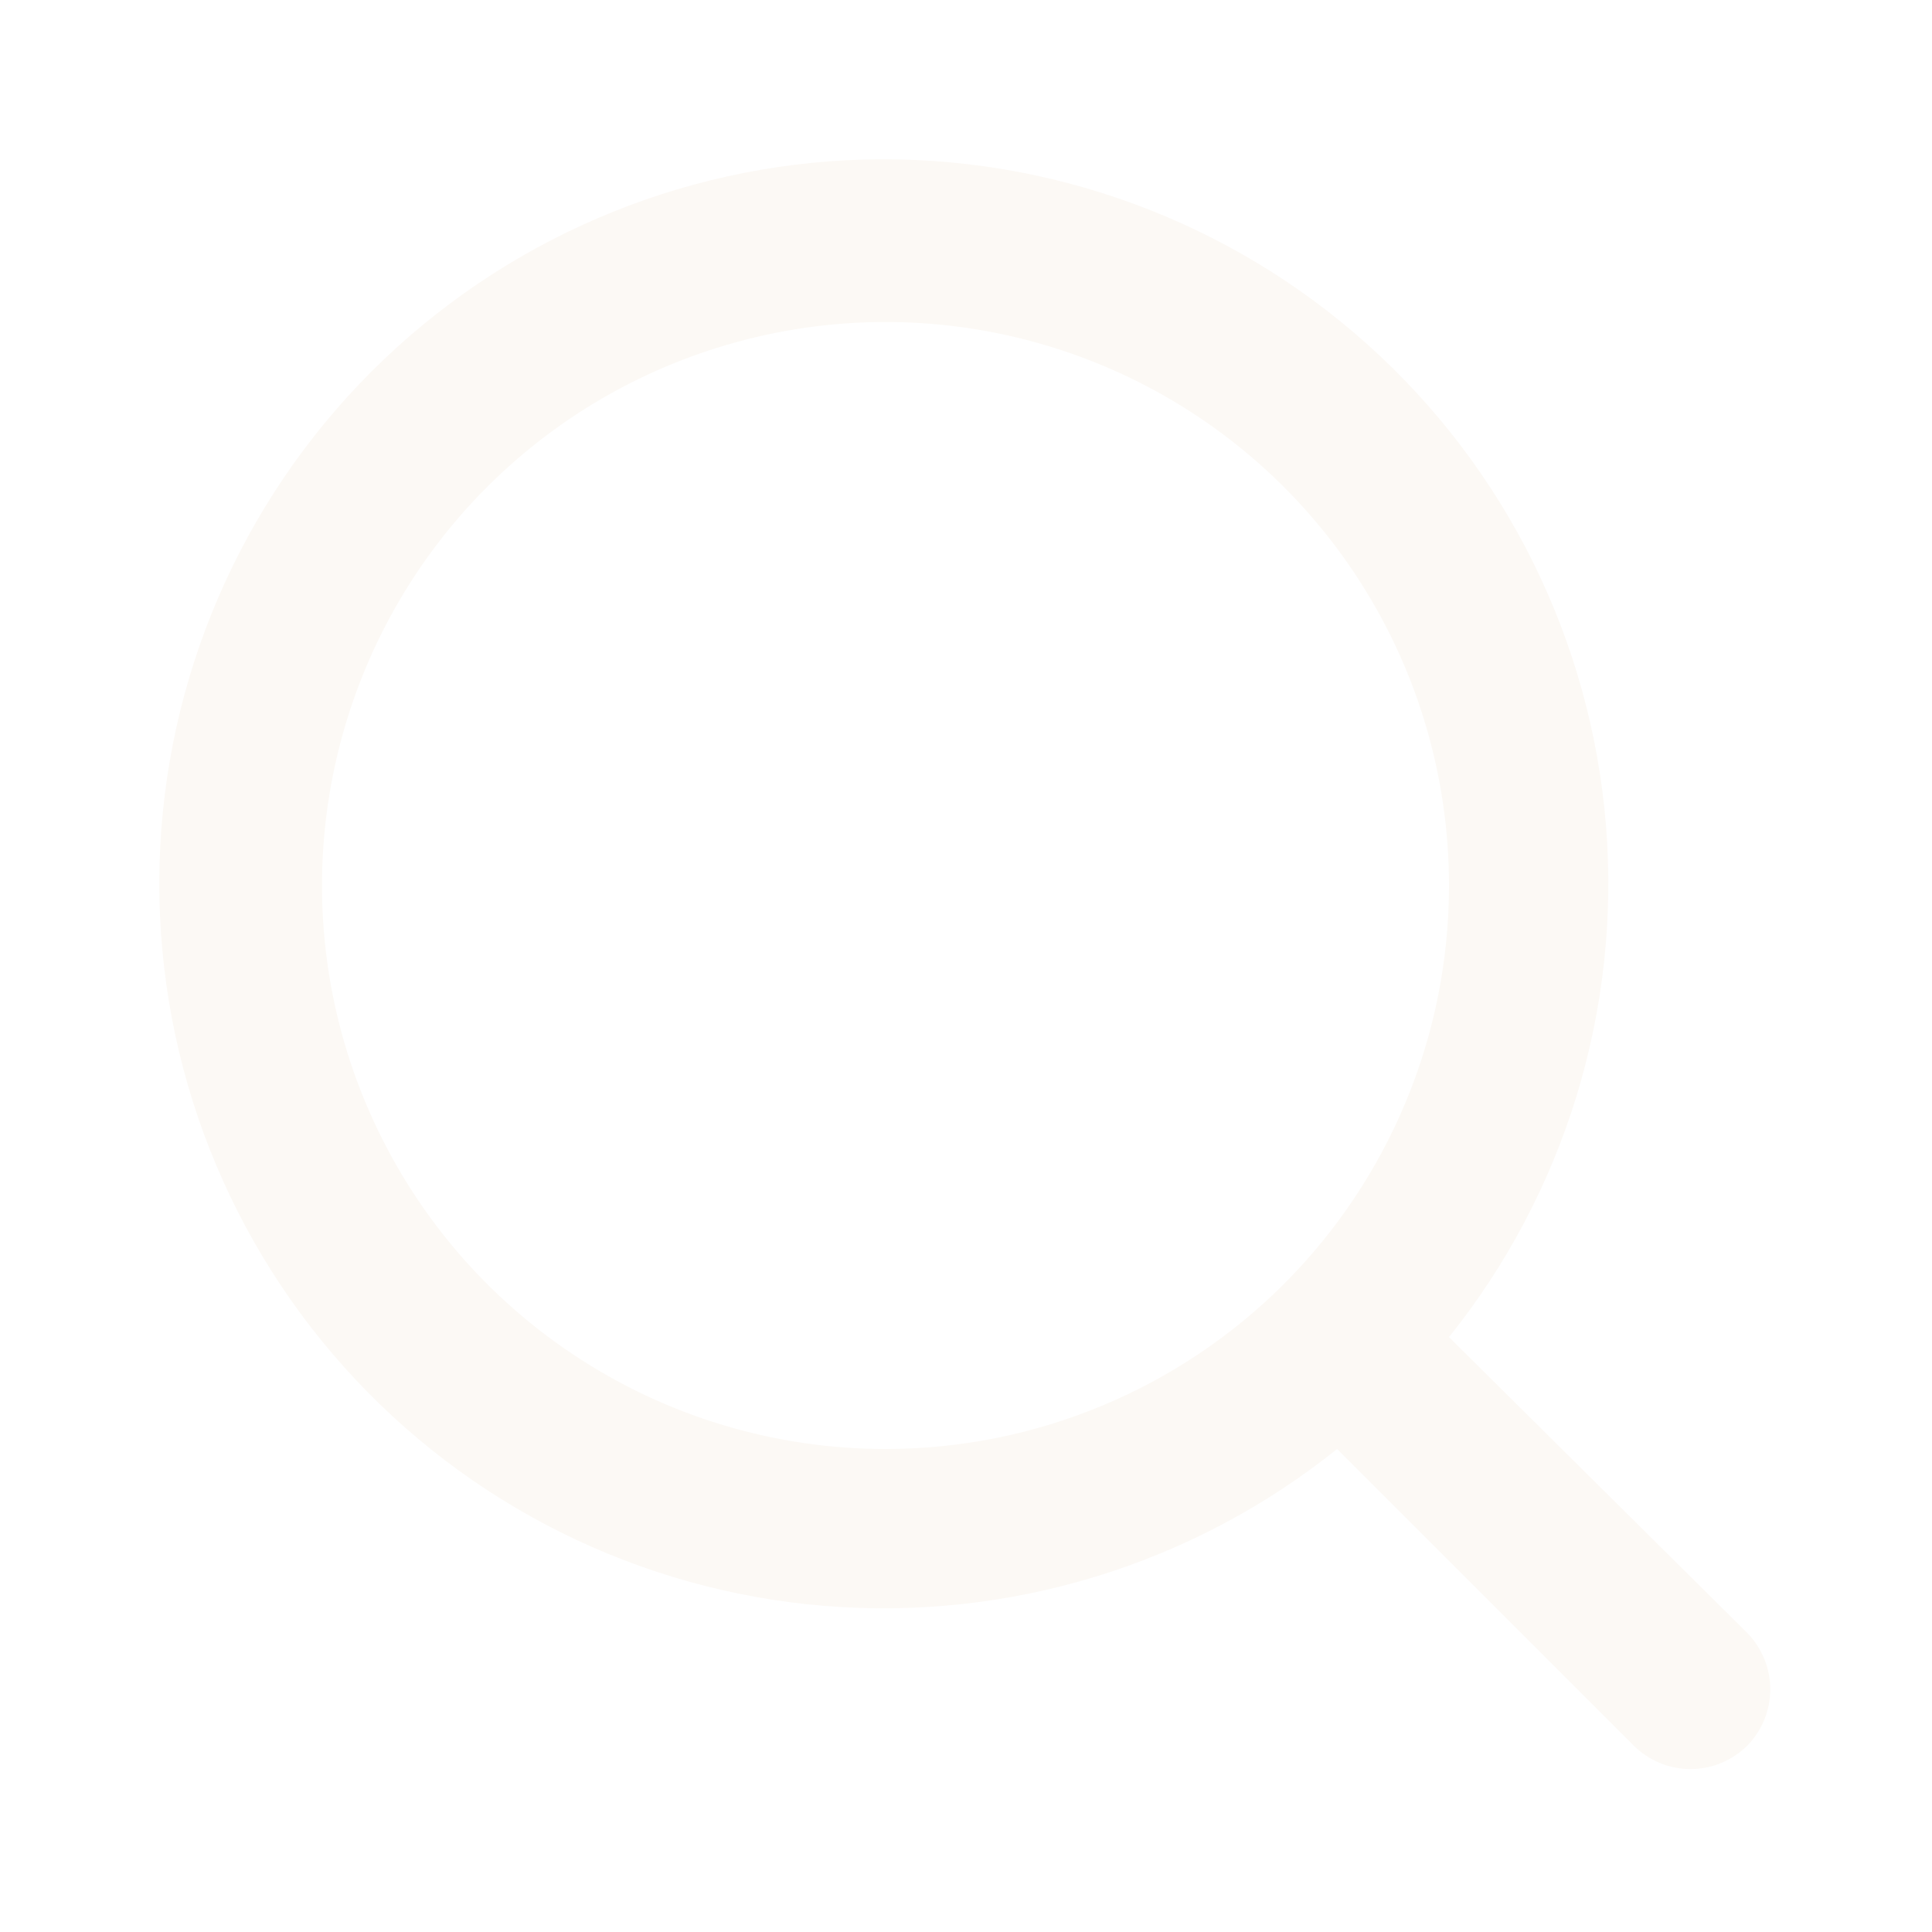
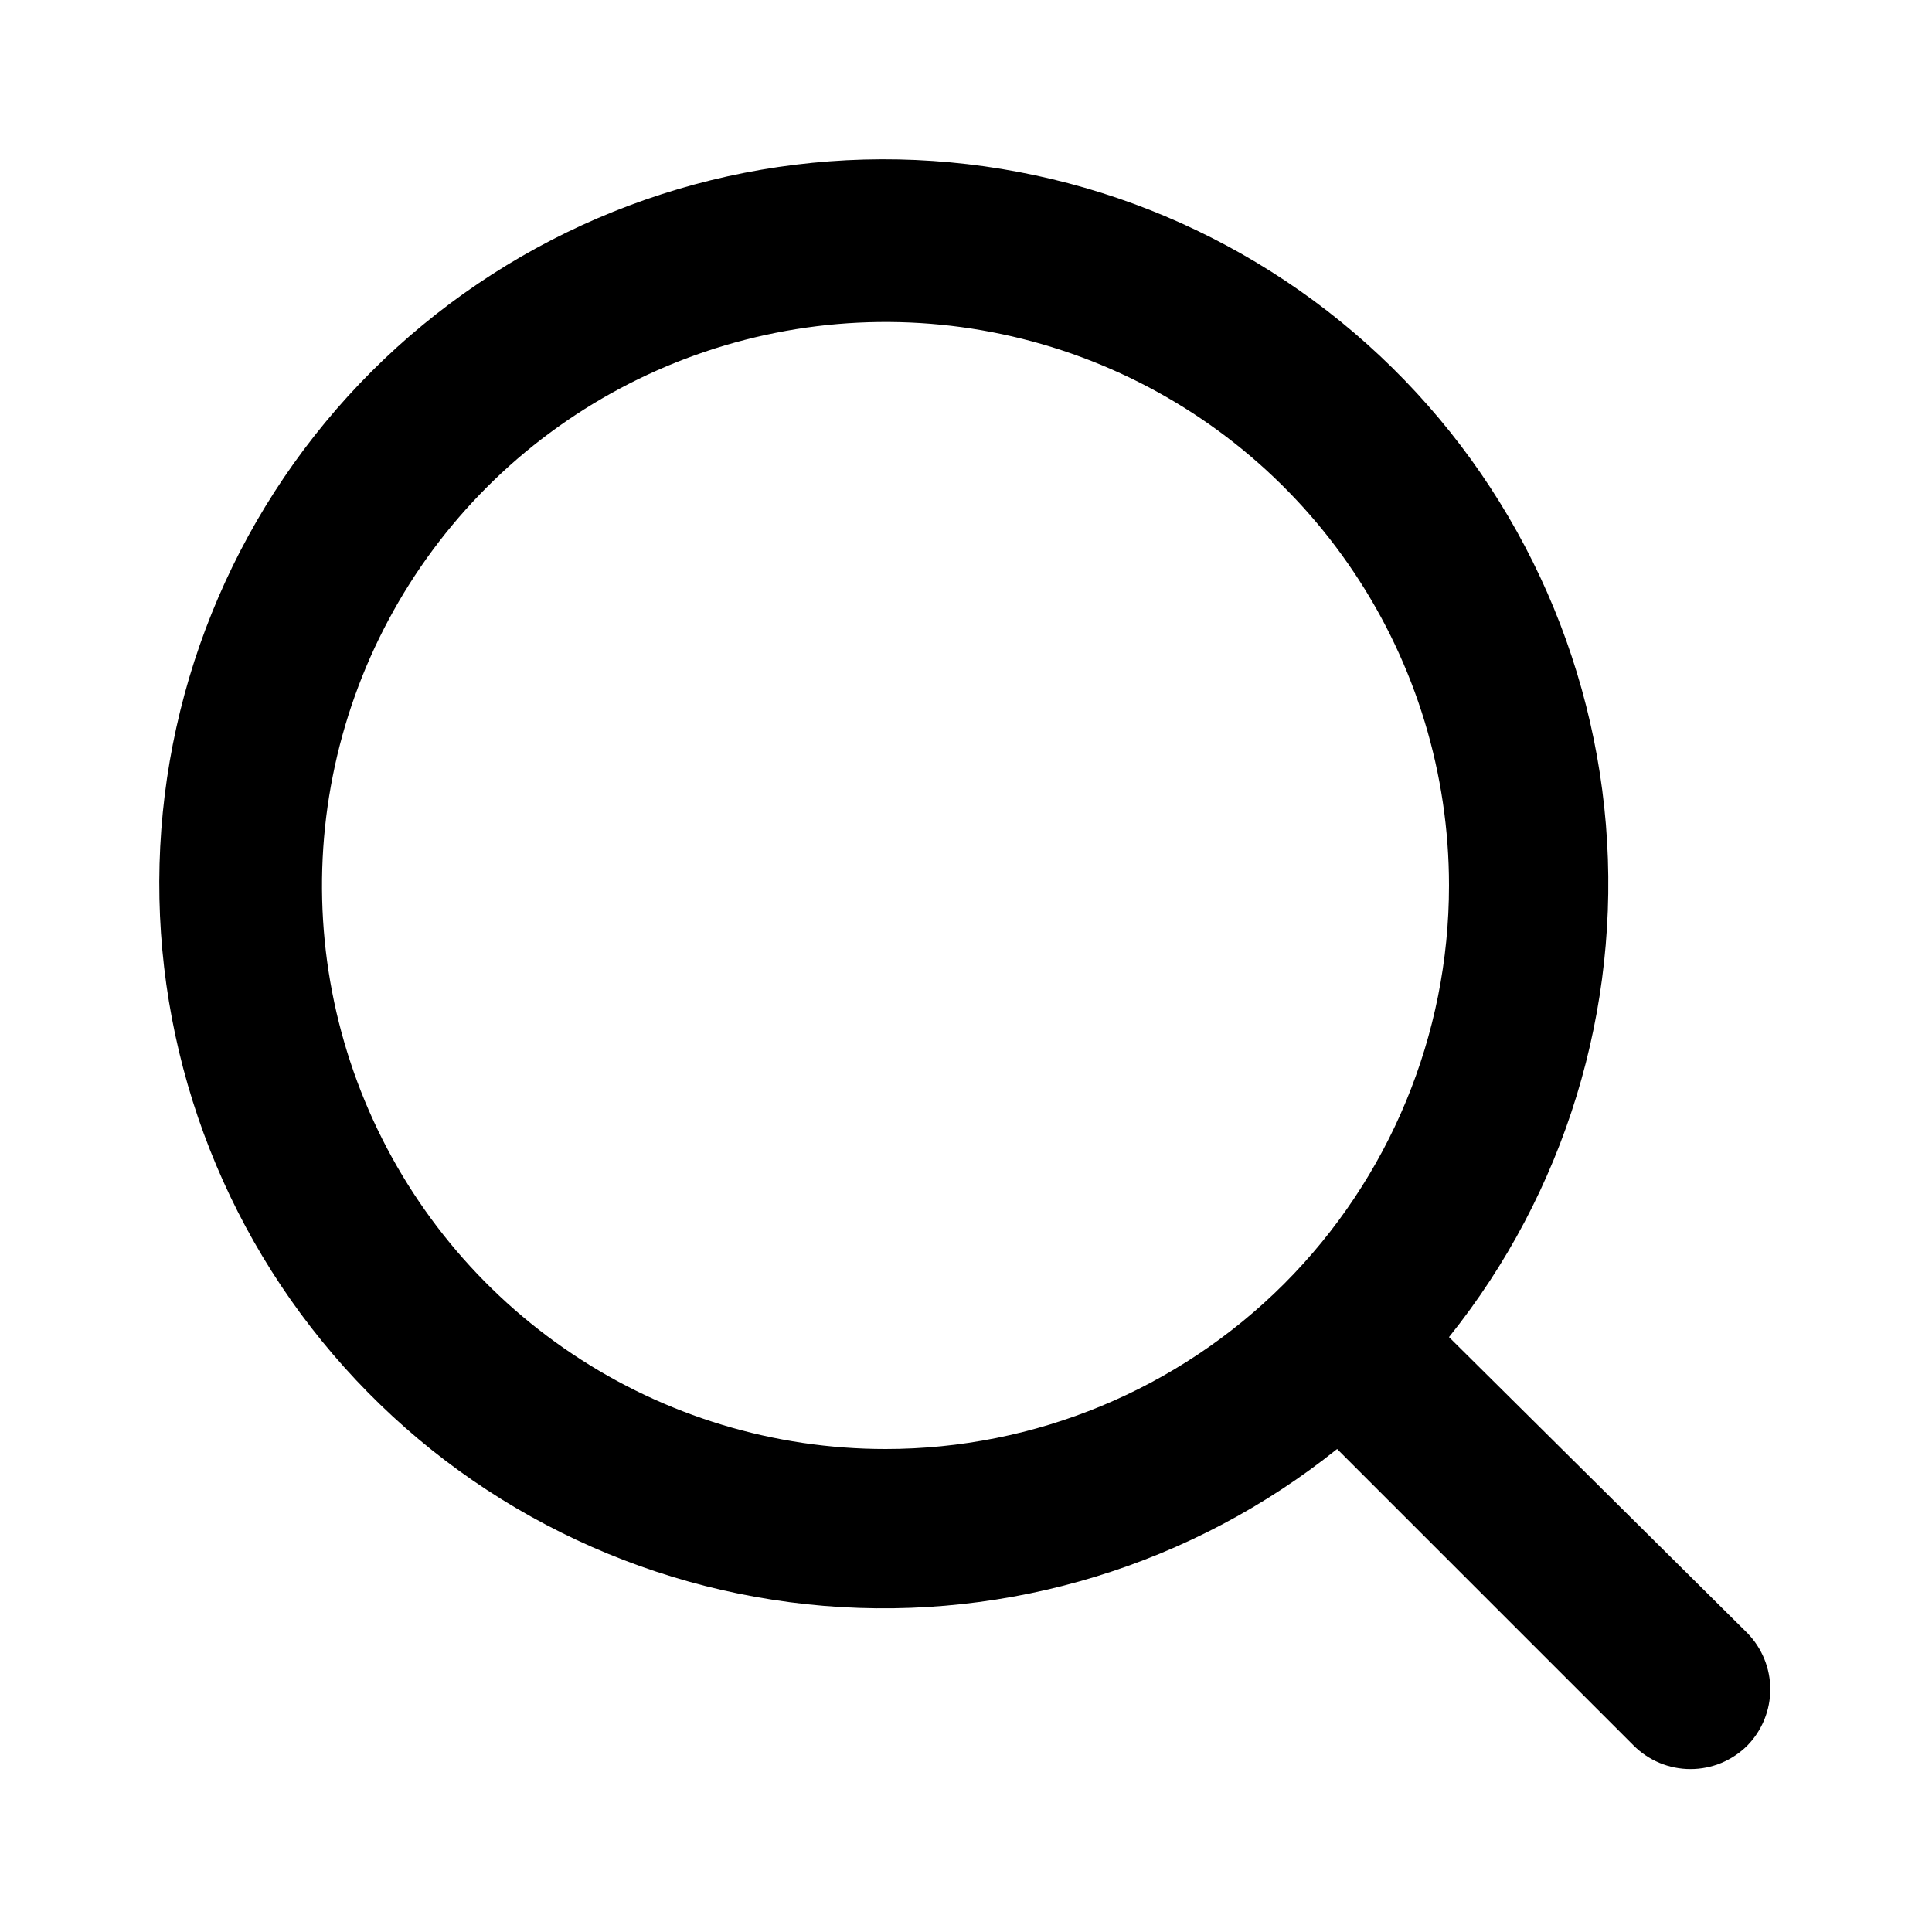
<svg xmlns="http://www.w3.org/2000/svg" width="24" height="24" viewBox="0 0 24 24" fill="none">
-   <path d="M21.71 20.29L18 16.61C19.44 14.814 20.137 12.535 19.949 10.241C19.76 7.947 18.7 5.813 16.985 4.277C15.271 2.741 13.034 1.92 10.733 1.982C8.432 2.045 6.243 2.988 4.615 4.615C2.988 6.243 2.045 8.432 1.982 10.733C1.92 13.034 2.741 15.271 4.277 16.985C5.813 18.7 7.947 19.76 10.241 19.949C12.535 20.137 14.814 19.44 16.61 18L20.29 21.68C20.383 21.774 20.494 21.848 20.615 21.899C20.737 21.95 20.868 21.976 21 21.976C21.132 21.976 21.263 21.95 21.385 21.899C21.506 21.848 21.617 21.774 21.71 21.68C21.89 21.494 21.991 21.244 21.991 20.985C21.991 20.726 21.89 20.477 21.71 20.29ZM11 18C9.616 18 8.262 17.59 7.111 16.82C5.96 16.051 5.063 14.958 4.533 13.679C4.003 12.4 3.864 10.992 4.135 9.634C4.405 8.277 5.071 7.029 6.05 6.05C7.029 5.071 8.277 4.405 9.634 4.135C10.992 3.864 12.4 4.003 13.679 4.533C14.958 5.063 16.051 5.96 16.82 7.111C17.59 8.262 18 9.616 18 11C18 12.857 17.262 14.637 15.95 15.95C14.637 17.262 12.857 18 11 18Z" fill="#FCF9F5" />
+   <path d="M21.71 20.29L18 16.61C19.44 14.814 20.137 12.535 19.949 10.241C19.76 7.947 18.7 5.813 16.985 4.277C15.271 2.741 13.034 1.92 10.733 1.982C8.432 2.045 6.243 2.988 4.615 4.615C2.988 6.243 2.045 8.432 1.982 10.733C1.92 13.034 2.741 15.271 4.277 16.985C5.813 18.7 7.947 19.76 10.241 19.949C12.535 20.137 14.814 19.44 16.61 18L20.29 21.68C20.383 21.774 20.494 21.848 20.615 21.899C20.737 21.95 20.868 21.976 21 21.976C21.132 21.976 21.263 21.95 21.385 21.899C21.506 21.848 21.617 21.774 21.71 21.68C21.89 21.494 21.991 21.244 21.991 20.985C21.991 20.726 21.89 20.477 21.71 20.29ZM11 18C9.616 18 8.262 17.59 7.111 16.82C5.96 16.051 5.063 14.958 4.533 13.679C4.003 12.4 3.864 10.992 4.135 9.634C4.405 8.277 5.071 7.029 6.05 6.05C7.029 5.071 8.277 4.405 9.634 4.135C10.992 3.864 12.4 4.003 13.679 4.533C14.958 5.063 16.051 5.96 16.82 7.111C17.59 8.262 18 9.616 18 11C18 12.857 17.262 14.637 15.95 15.95C14.637 17.262 12.857 18 11 18Z" fill="currentColor" />
</svg>
